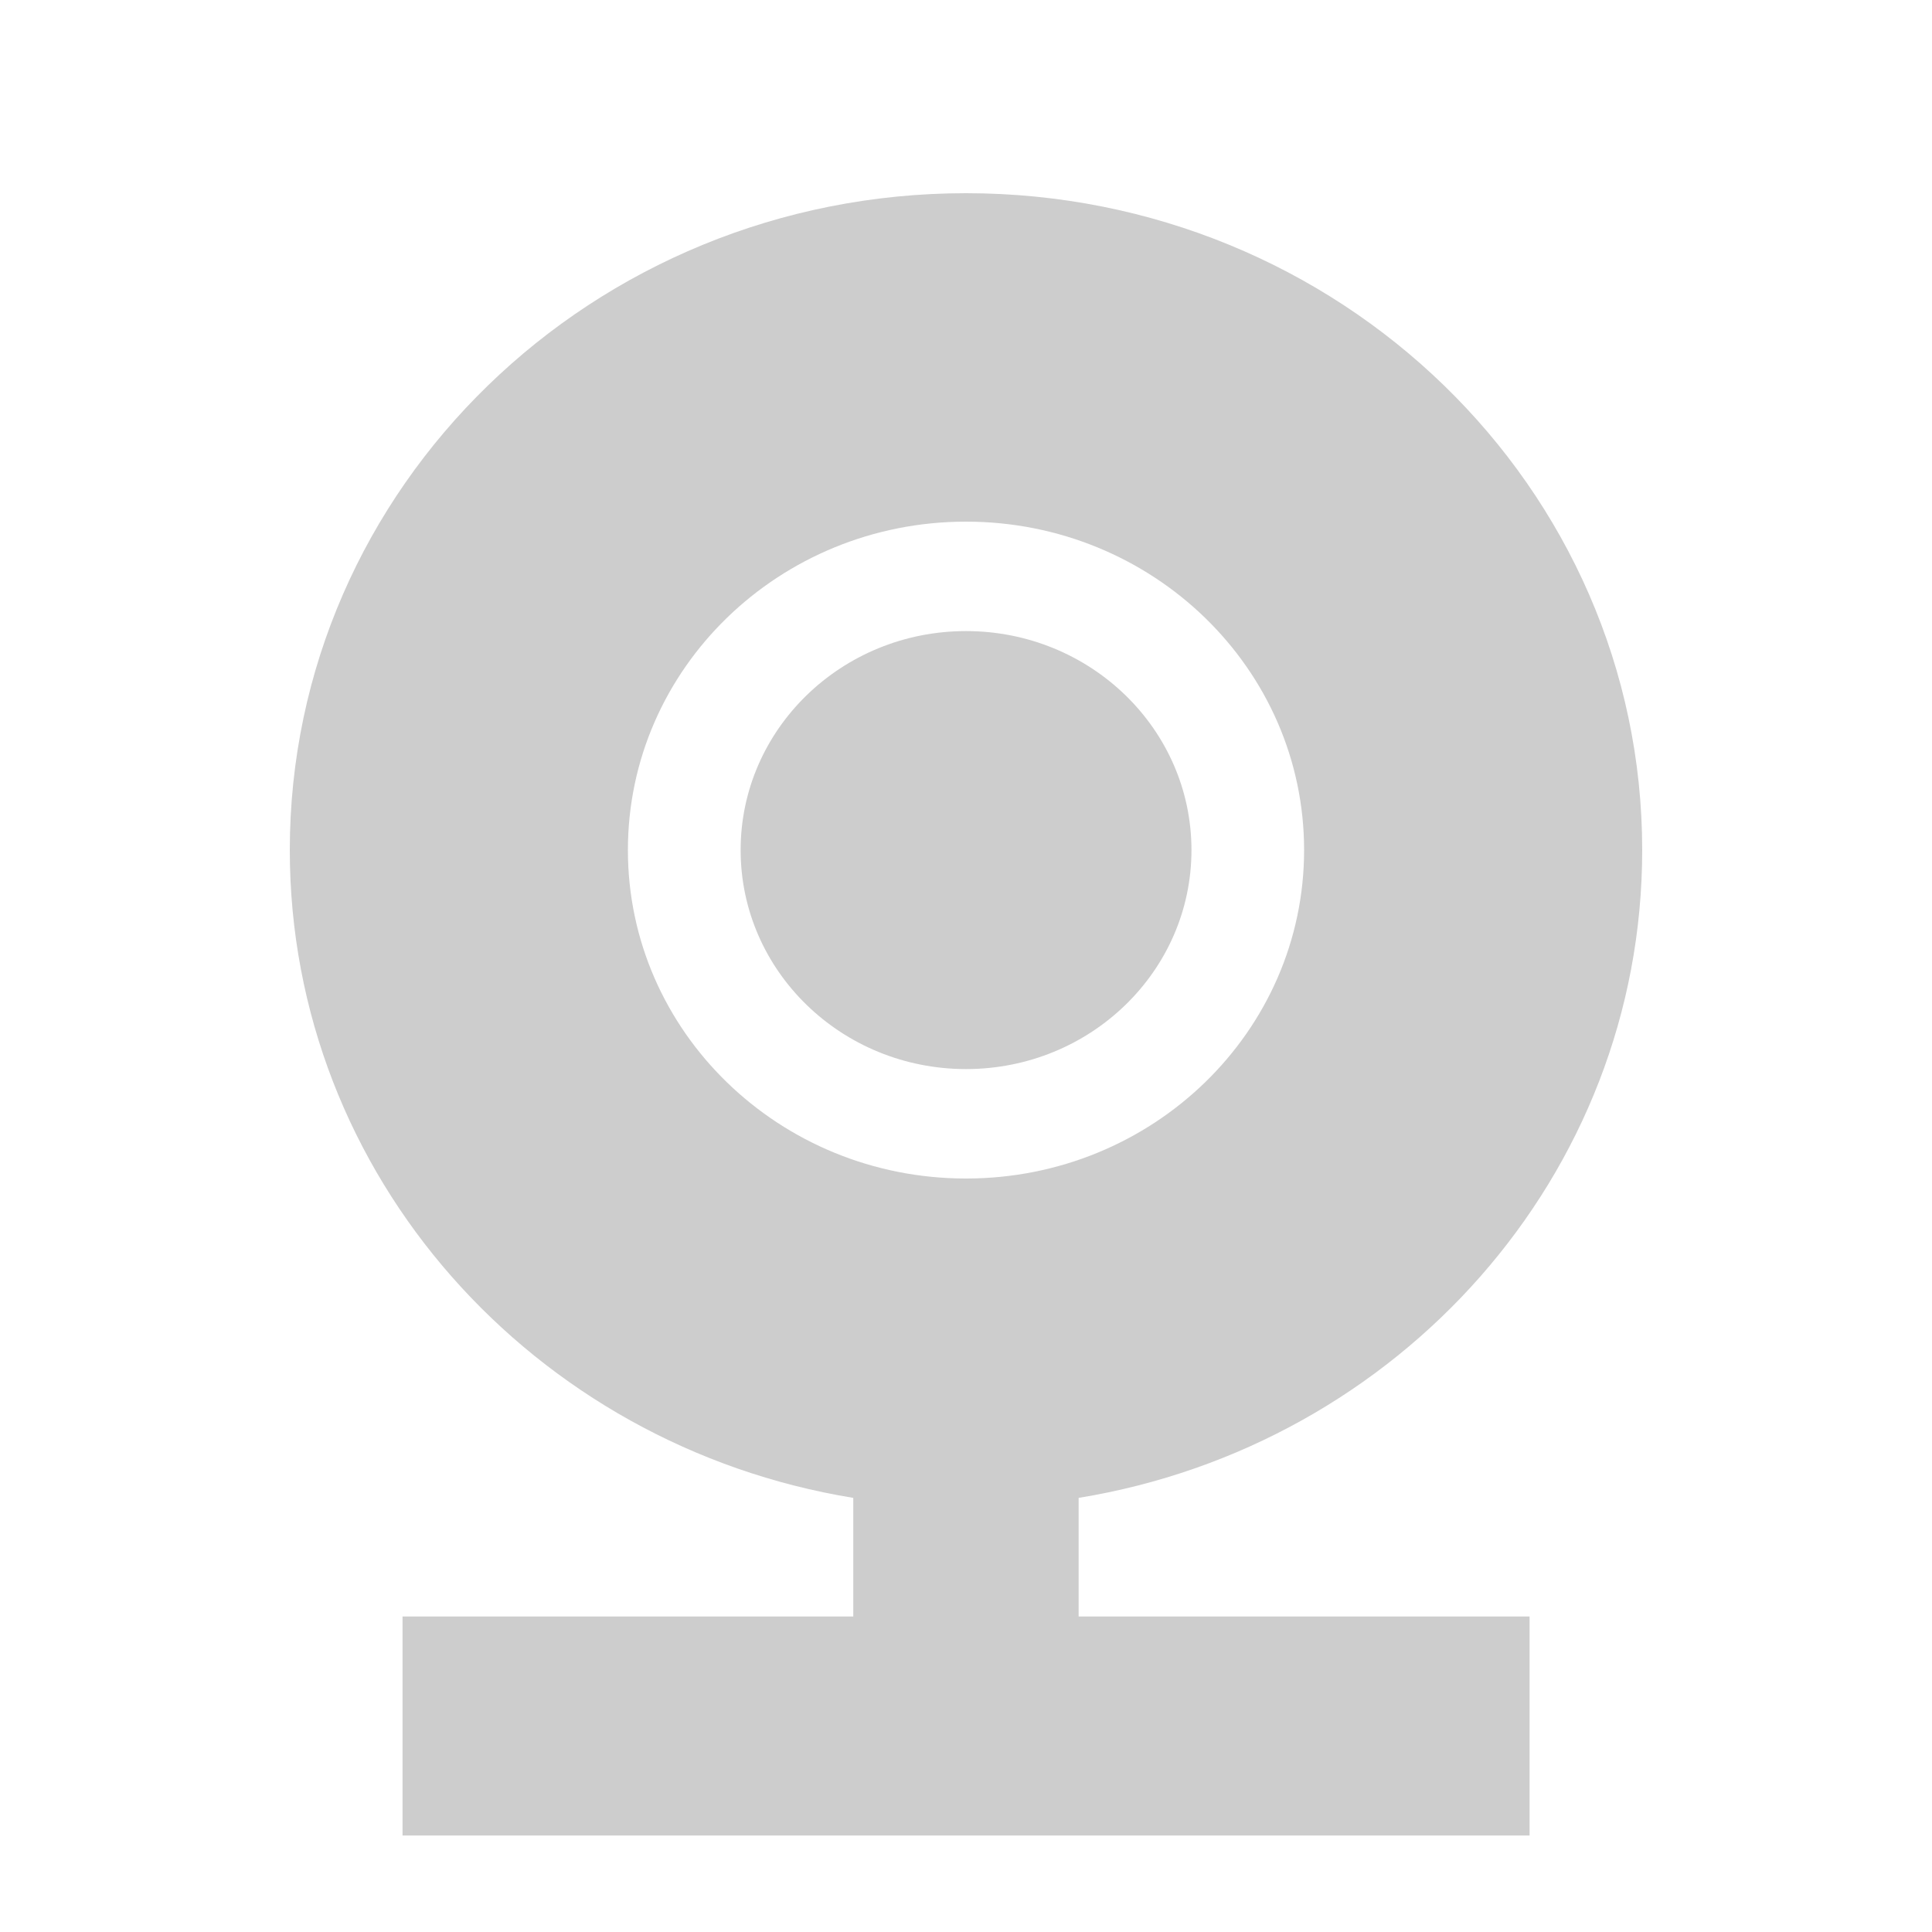
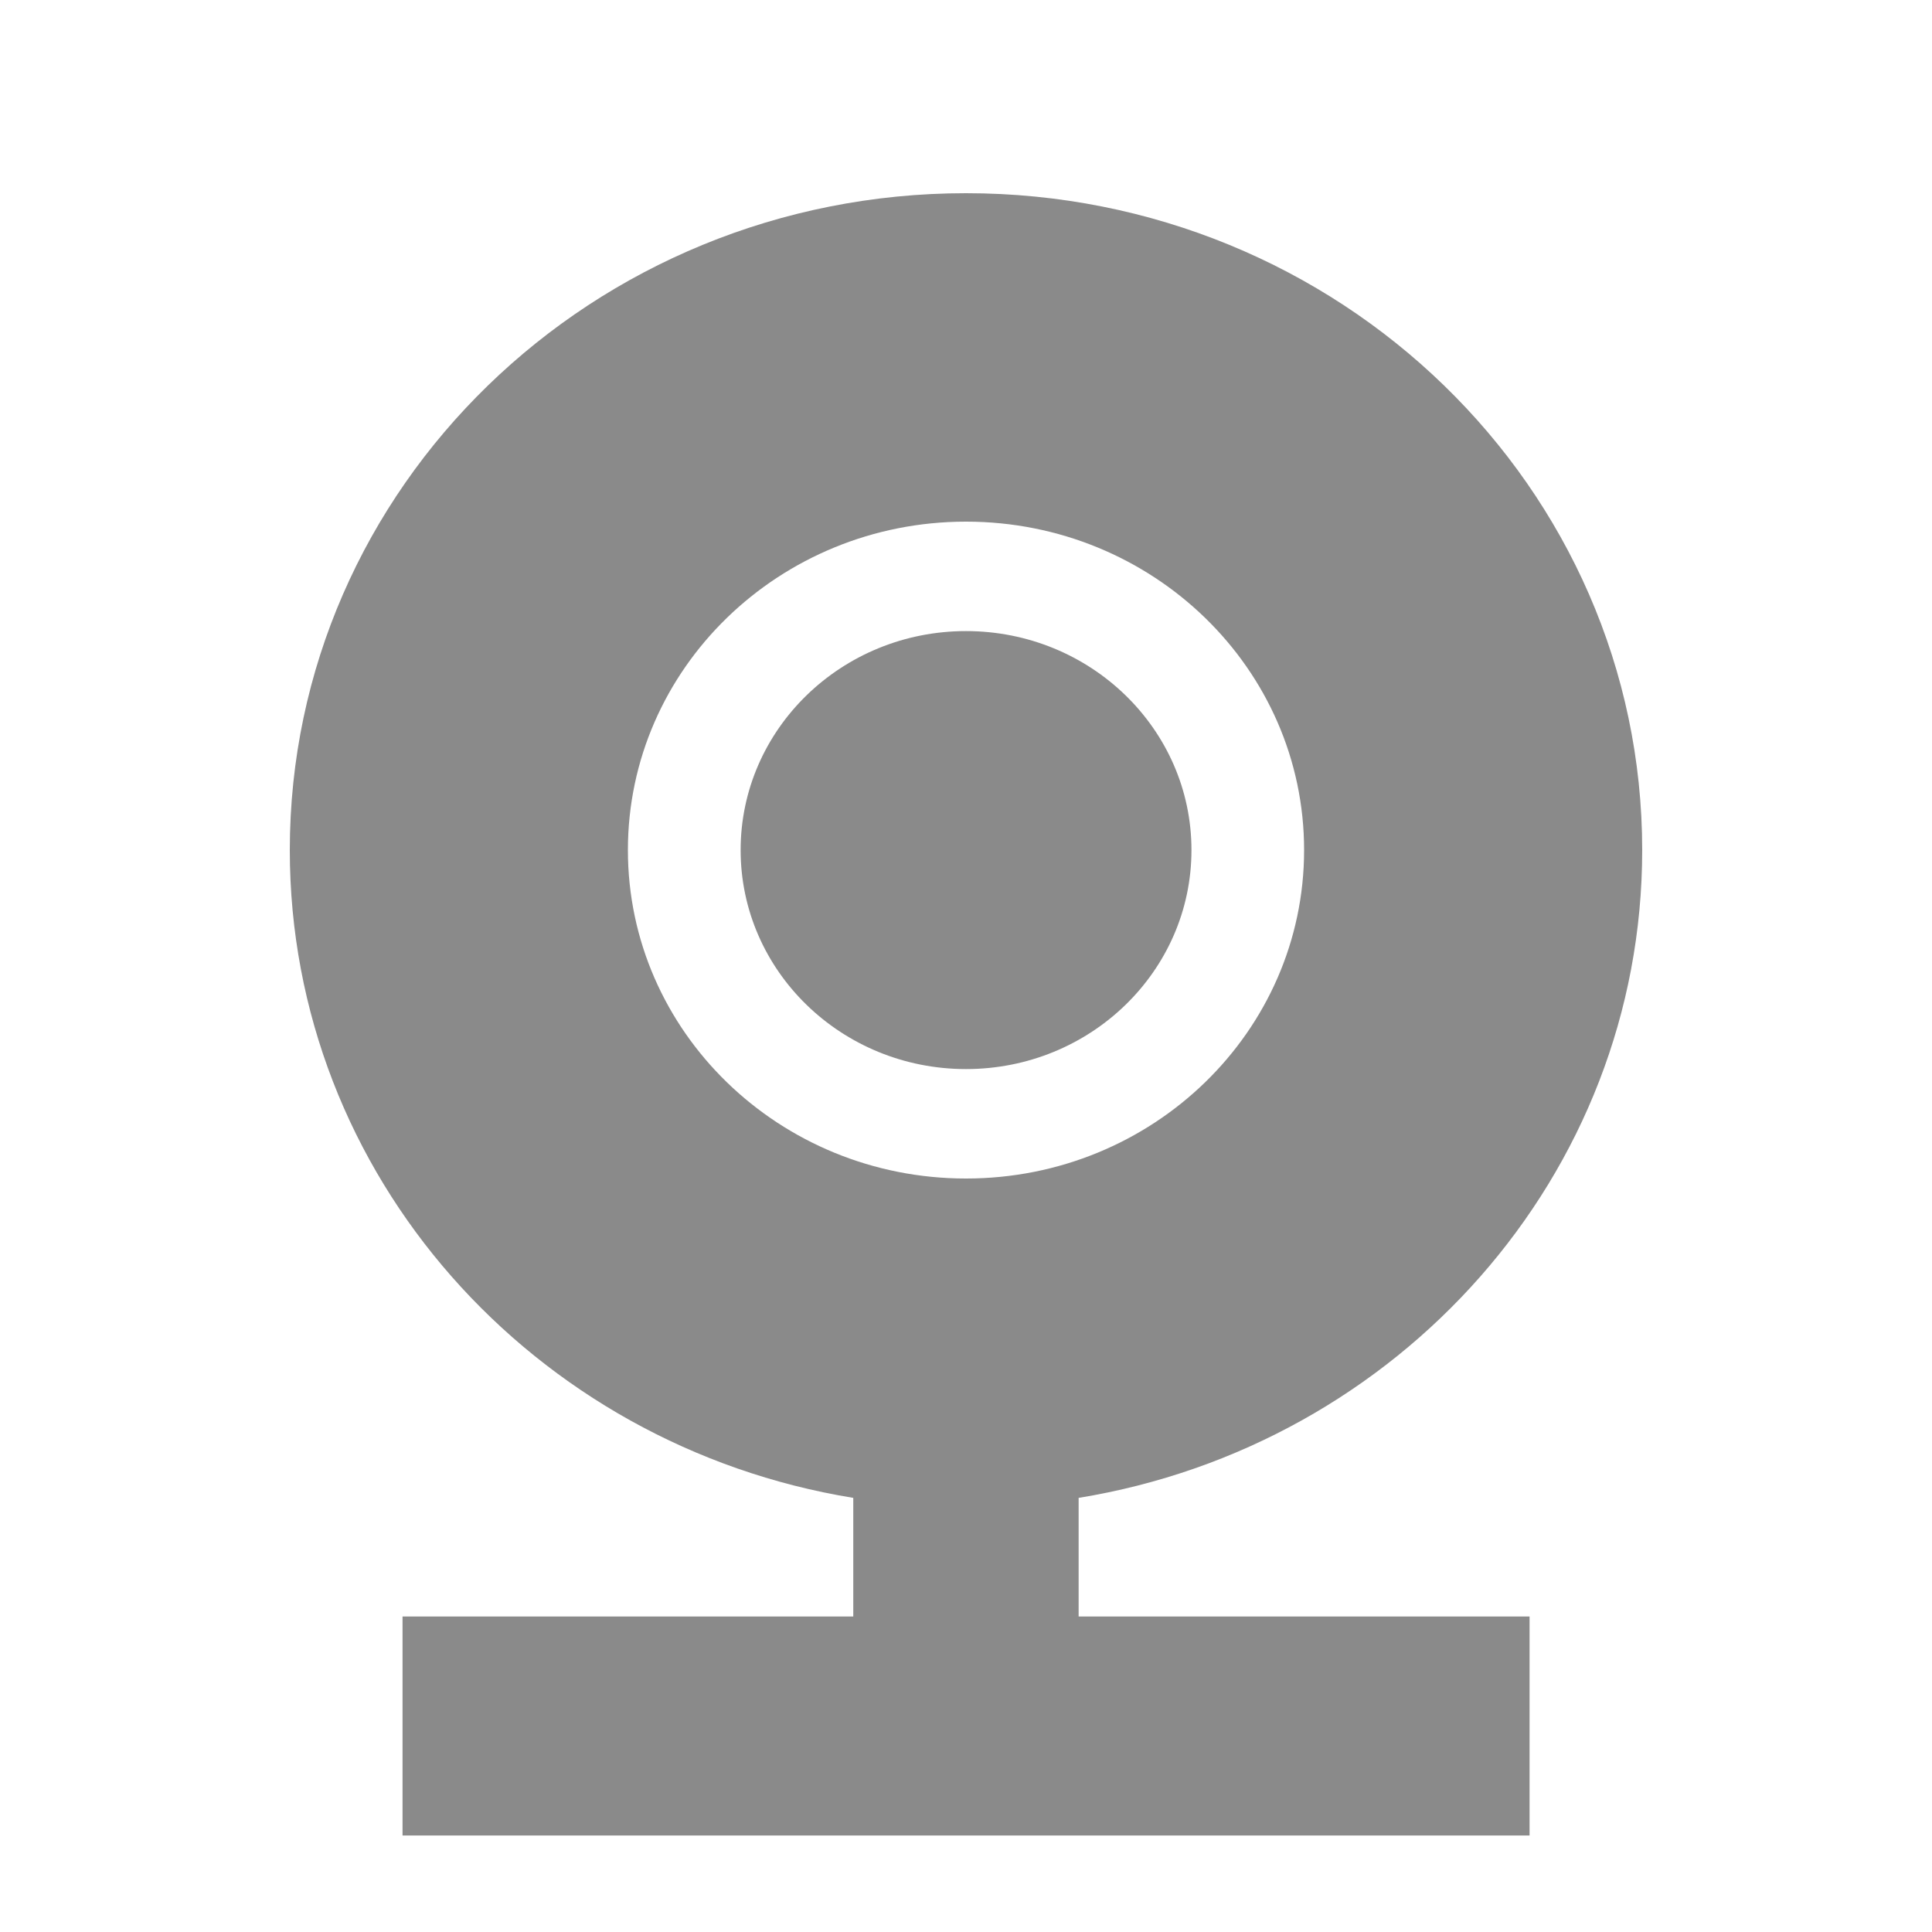
- <svg xmlns="http://www.w3.org/2000/svg" t="1766994459366" class="icon" viewBox="0 0 1024 1024" version="1.1" p-id="3812" width="200" height="200">
-   <path d="M870.4 450.56C870.4 258.253 709.939 102.4 512 102.4S153.6 258.253 153.6 450.56c0 172.544 129.126 315.699 298.65 343.347v62.874H213.35v116.07h597.35v-116.07h-239.002v-62.874C741.222 766.259 870.4 623.104 870.4 450.56z m-537.6 0c0-96.154 80.23-174.08 179.2-174.08s179.2 77.926 179.2 174.08-80.23 174.08-179.2 174.08-179.2-77.926-179.2-174.08z m179.2 116.07c65.997 0 119.501-51.968 119.501-116.07S577.997 334.49 512 334.49c-65.946 0-119.45 51.968-119.45 116.07S446.054 566.63 512 566.63z" p-id="3813" fill="#cdcdcd" />
+ <svg xmlns="http://www.w3.org/2000/svg" t="1767065925599" class="icon" viewBox="0 0 1024 1024" version="1.1" p-id="4793" width="200" height="200">
+   <path d="M870.4 450.56C870.4 258.253 709.939 102.4 512 102.4S153.6 258.253 153.6 450.56c0 172.544 129.126 315.699 298.65 343.347v62.874H213.35v116.07h597.35v-116.07h-239.002v-62.874C741.222 766.259 870.4 623.104 870.4 450.56z m-537.6 0c0-96.154 80.23-174.08 179.2-174.08s179.2 77.926 179.2 174.08-80.23 174.08-179.2 174.08-179.2-77.926-179.2-174.08z m179.2 116.07c65.997 0 119.501-51.968 119.501-116.07S577.997 334.49 512 334.49c-65.946 0-119.45 51.968-119.45 116.07S446.054 566.63 512 566.63z" p-id="4794" fill="#8a8a8a" />
</svg>
